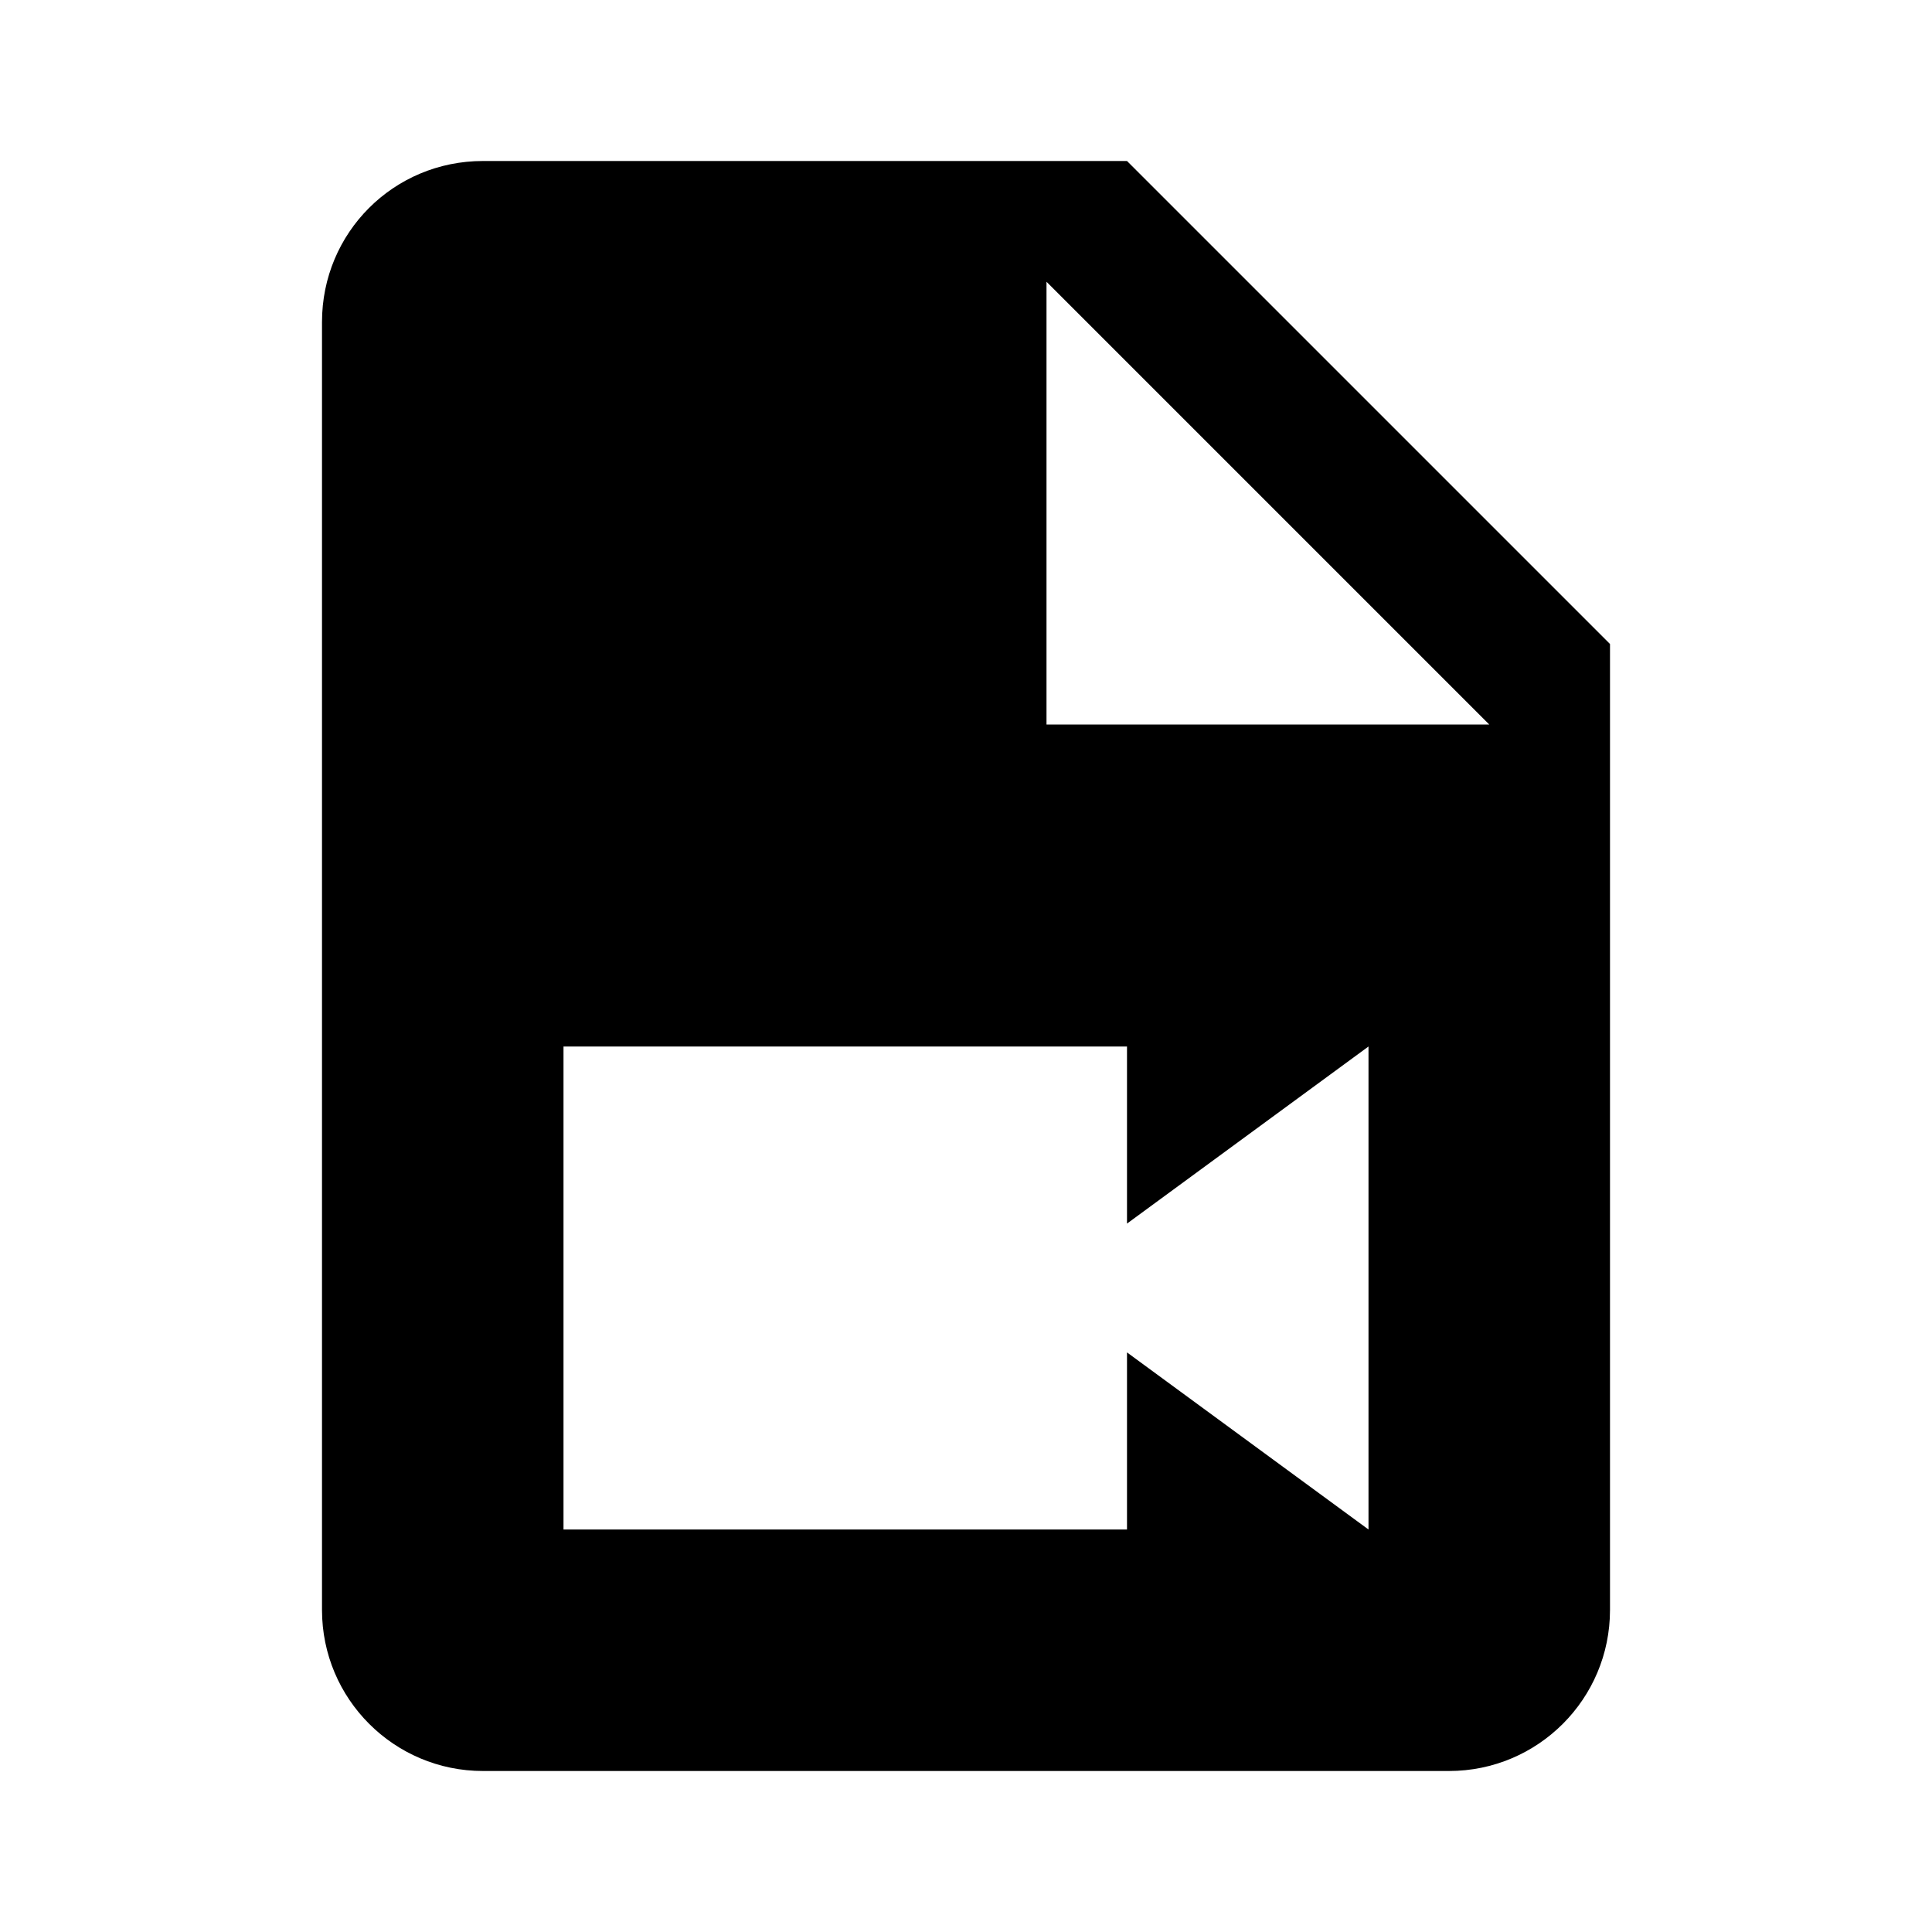
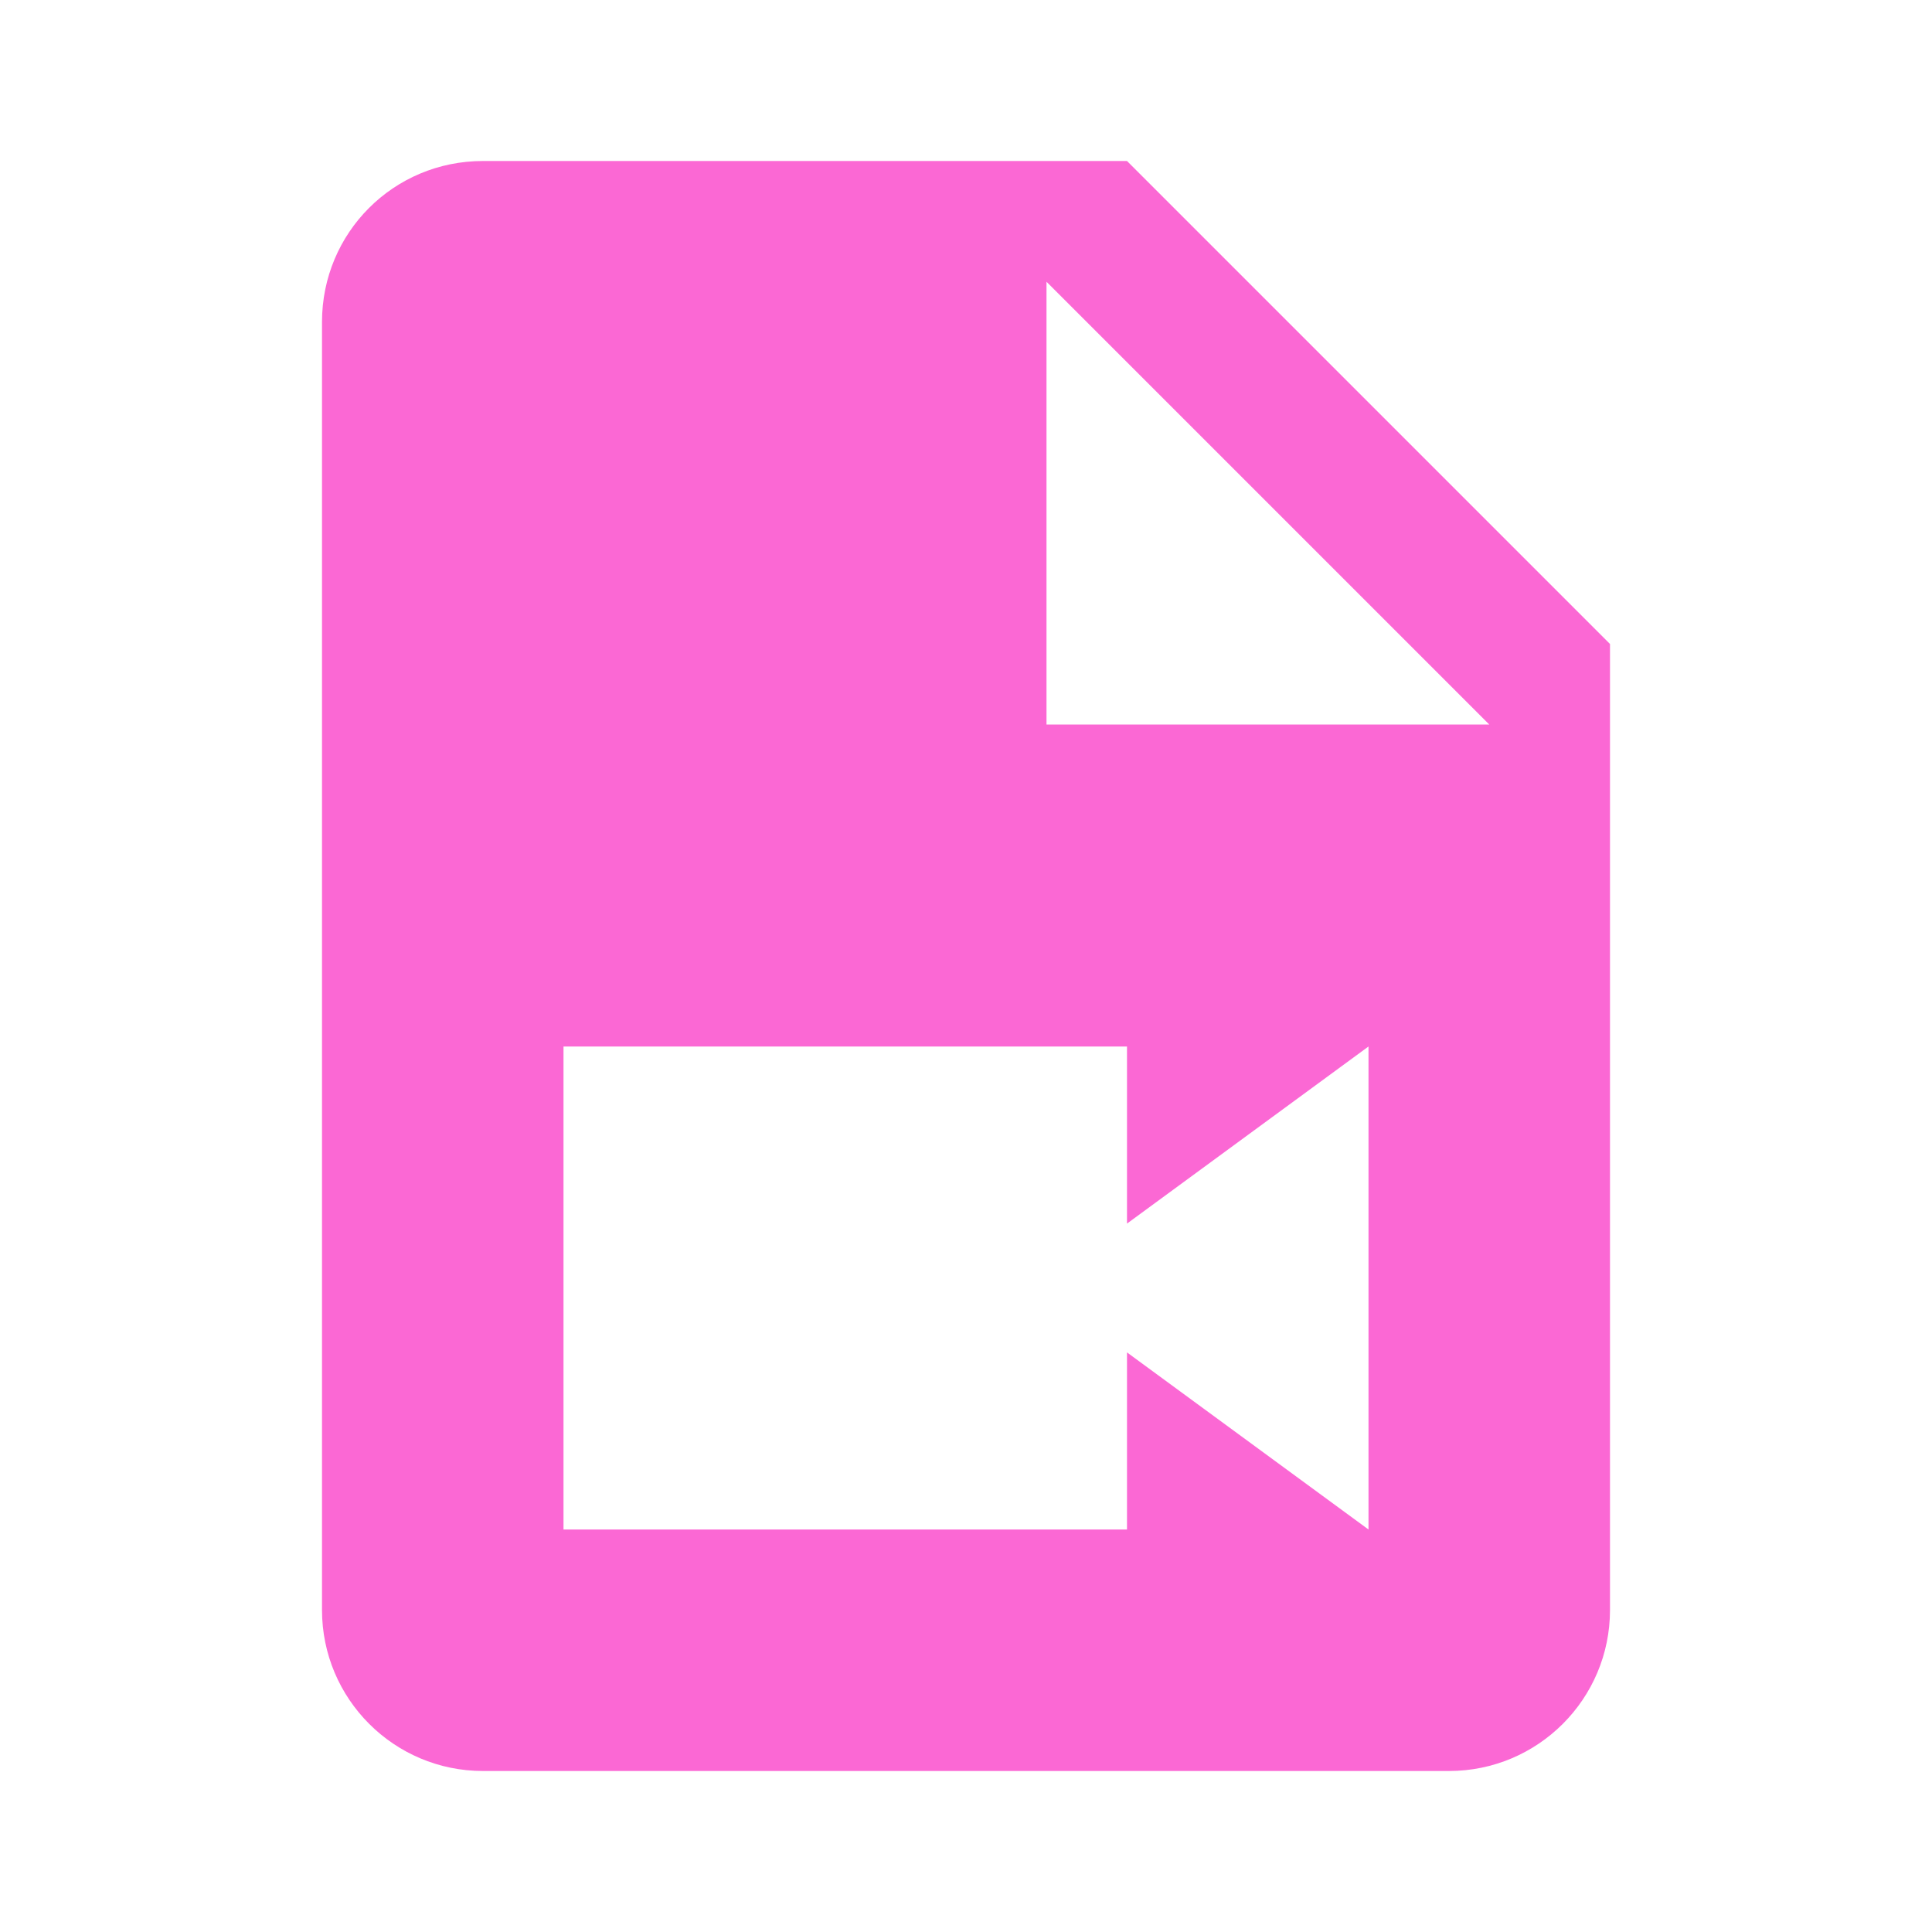
<svg xmlns="http://www.w3.org/2000/svg" width="24" height="24" viewBox="0 0 24 24">
-   <path fill="currentColor" d="M13 9h5.5L13 3.5zM6 2h8l6 6v12a2 2 0 0 1-2 2H6a2 2 0 0 1-2-2V4c0-1.11.89-2 2-2m11 17v-6l-3 2.2V13H7v6h7v-2.2z" />
+   <path fill="#fb68d4" d="M13 9h5.5L13 3.5zM6 2h8l6 6v12a2 2 0 0 1-2 2H6a2 2 0 0 1-2-2V4c0-1.11.89-2 2-2m11 17v-6l-3 2.2V13H7v6h7v-2.2z" />
</svg>
